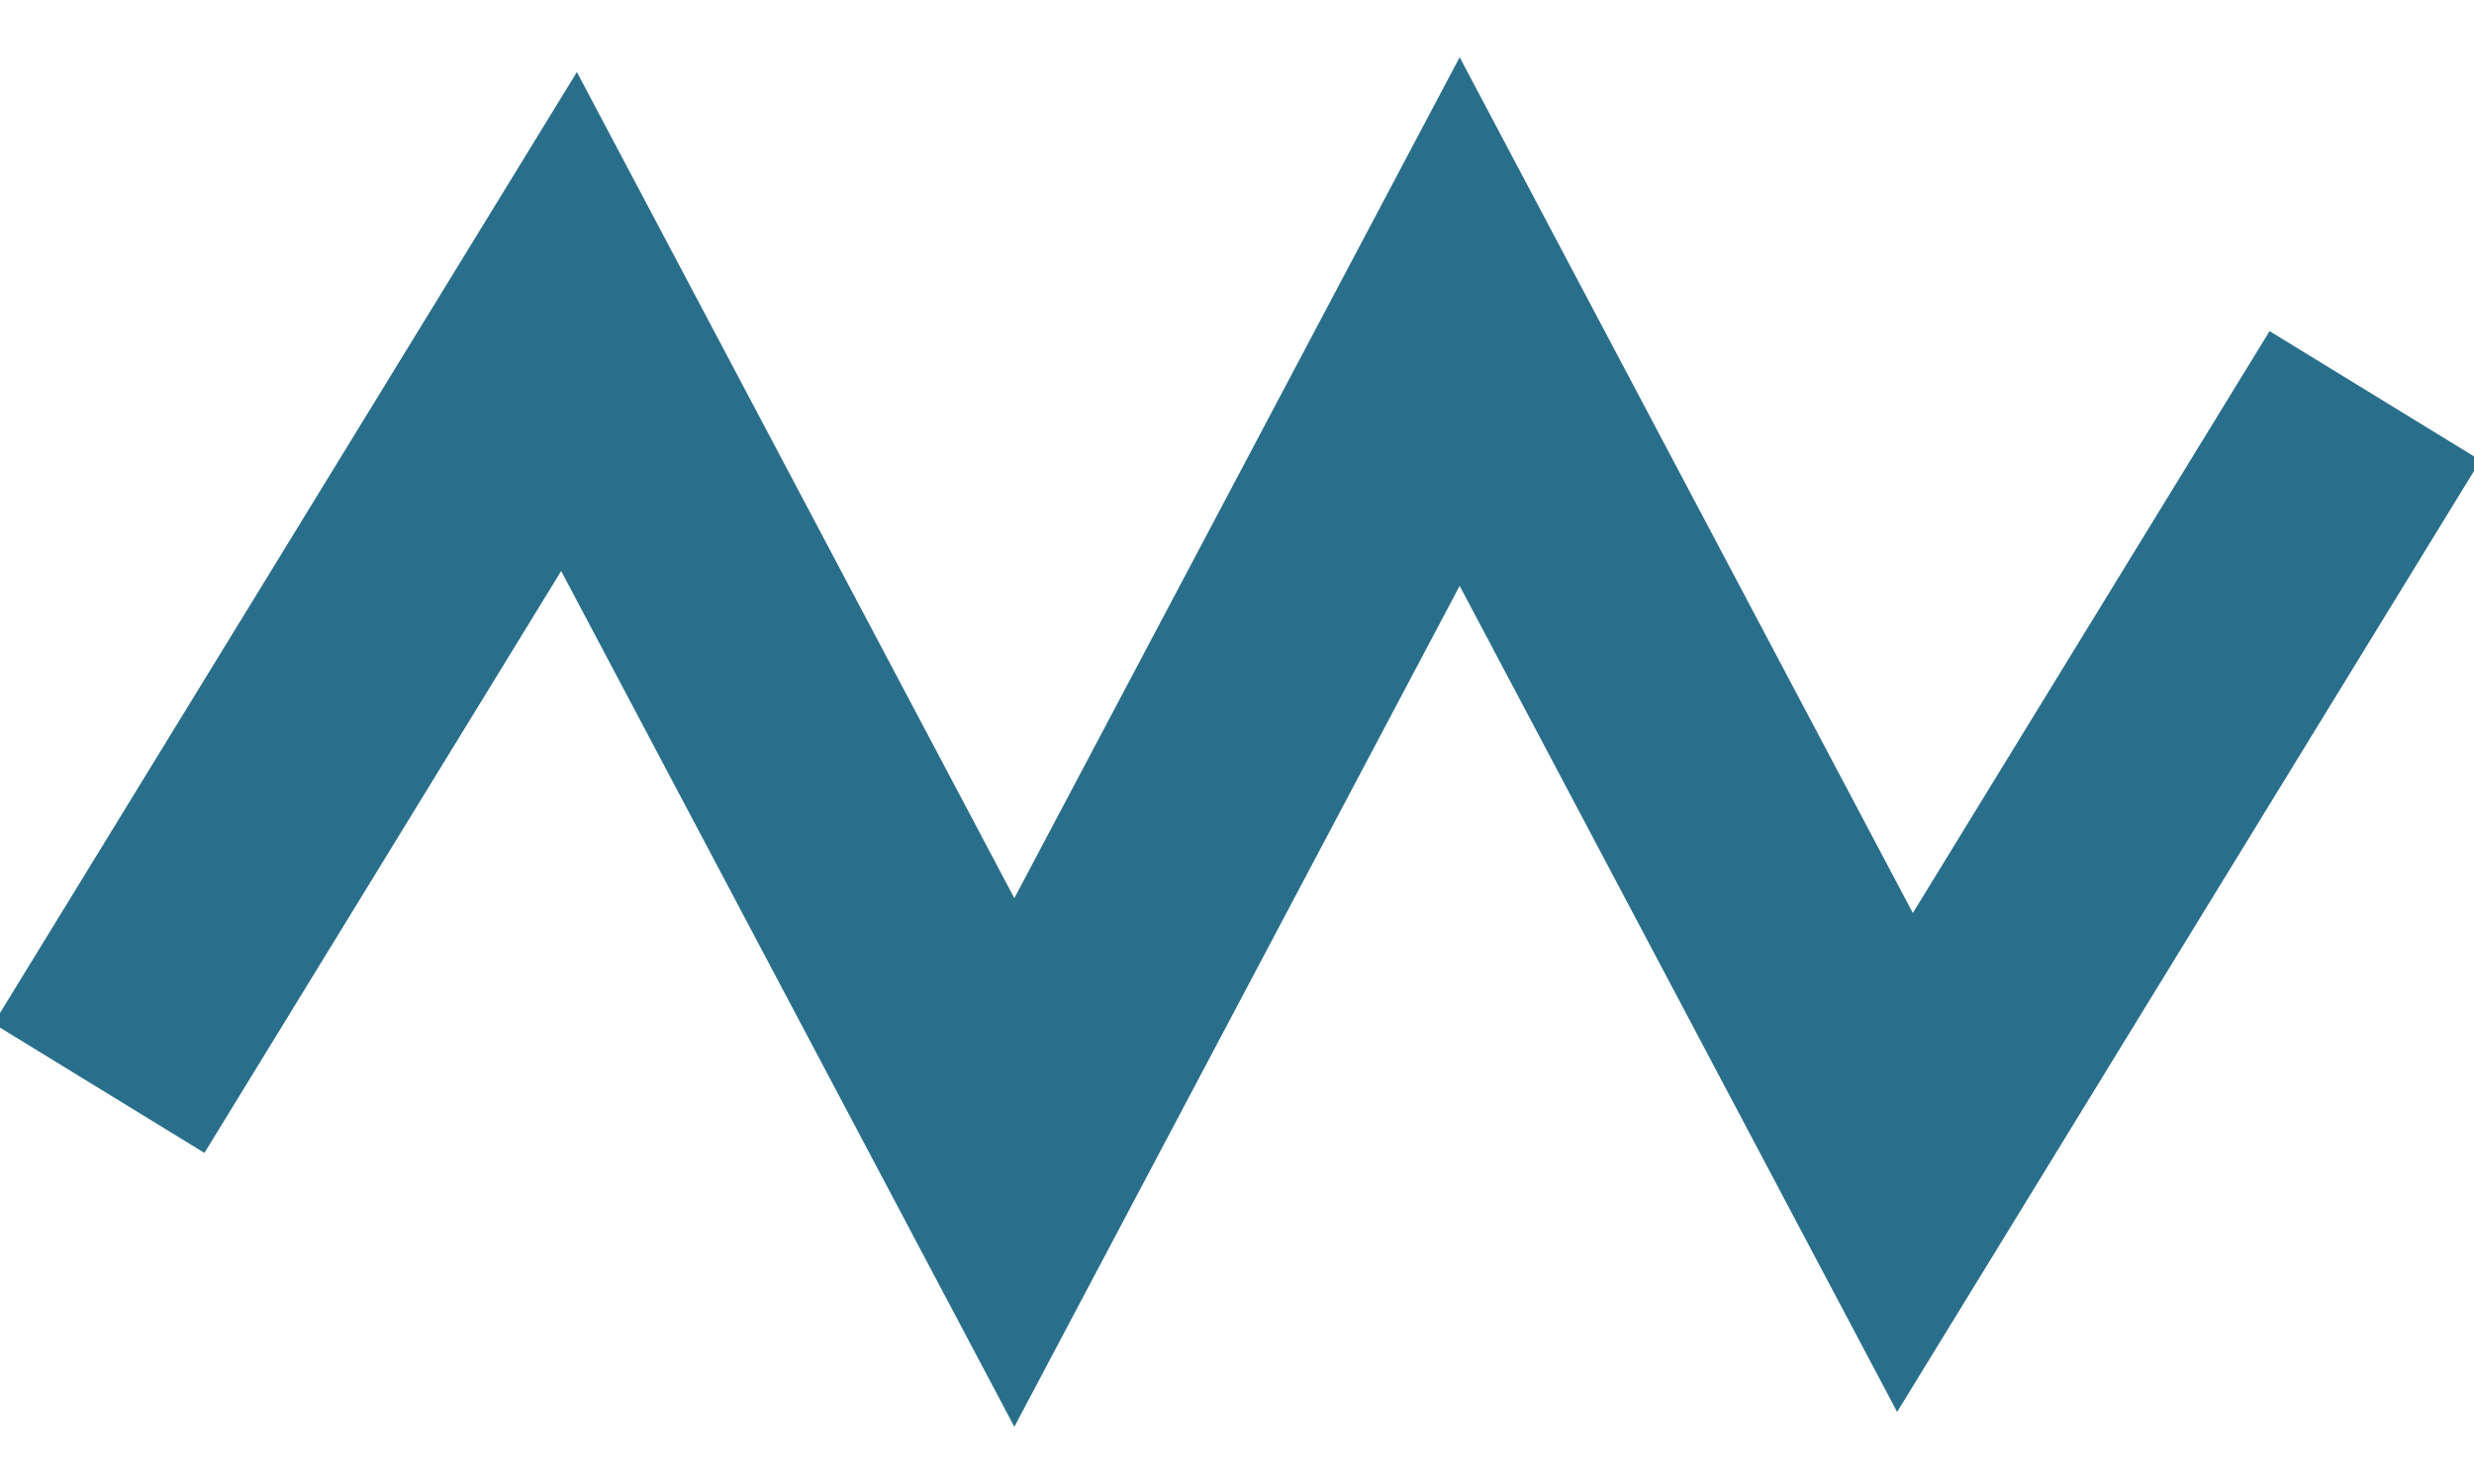
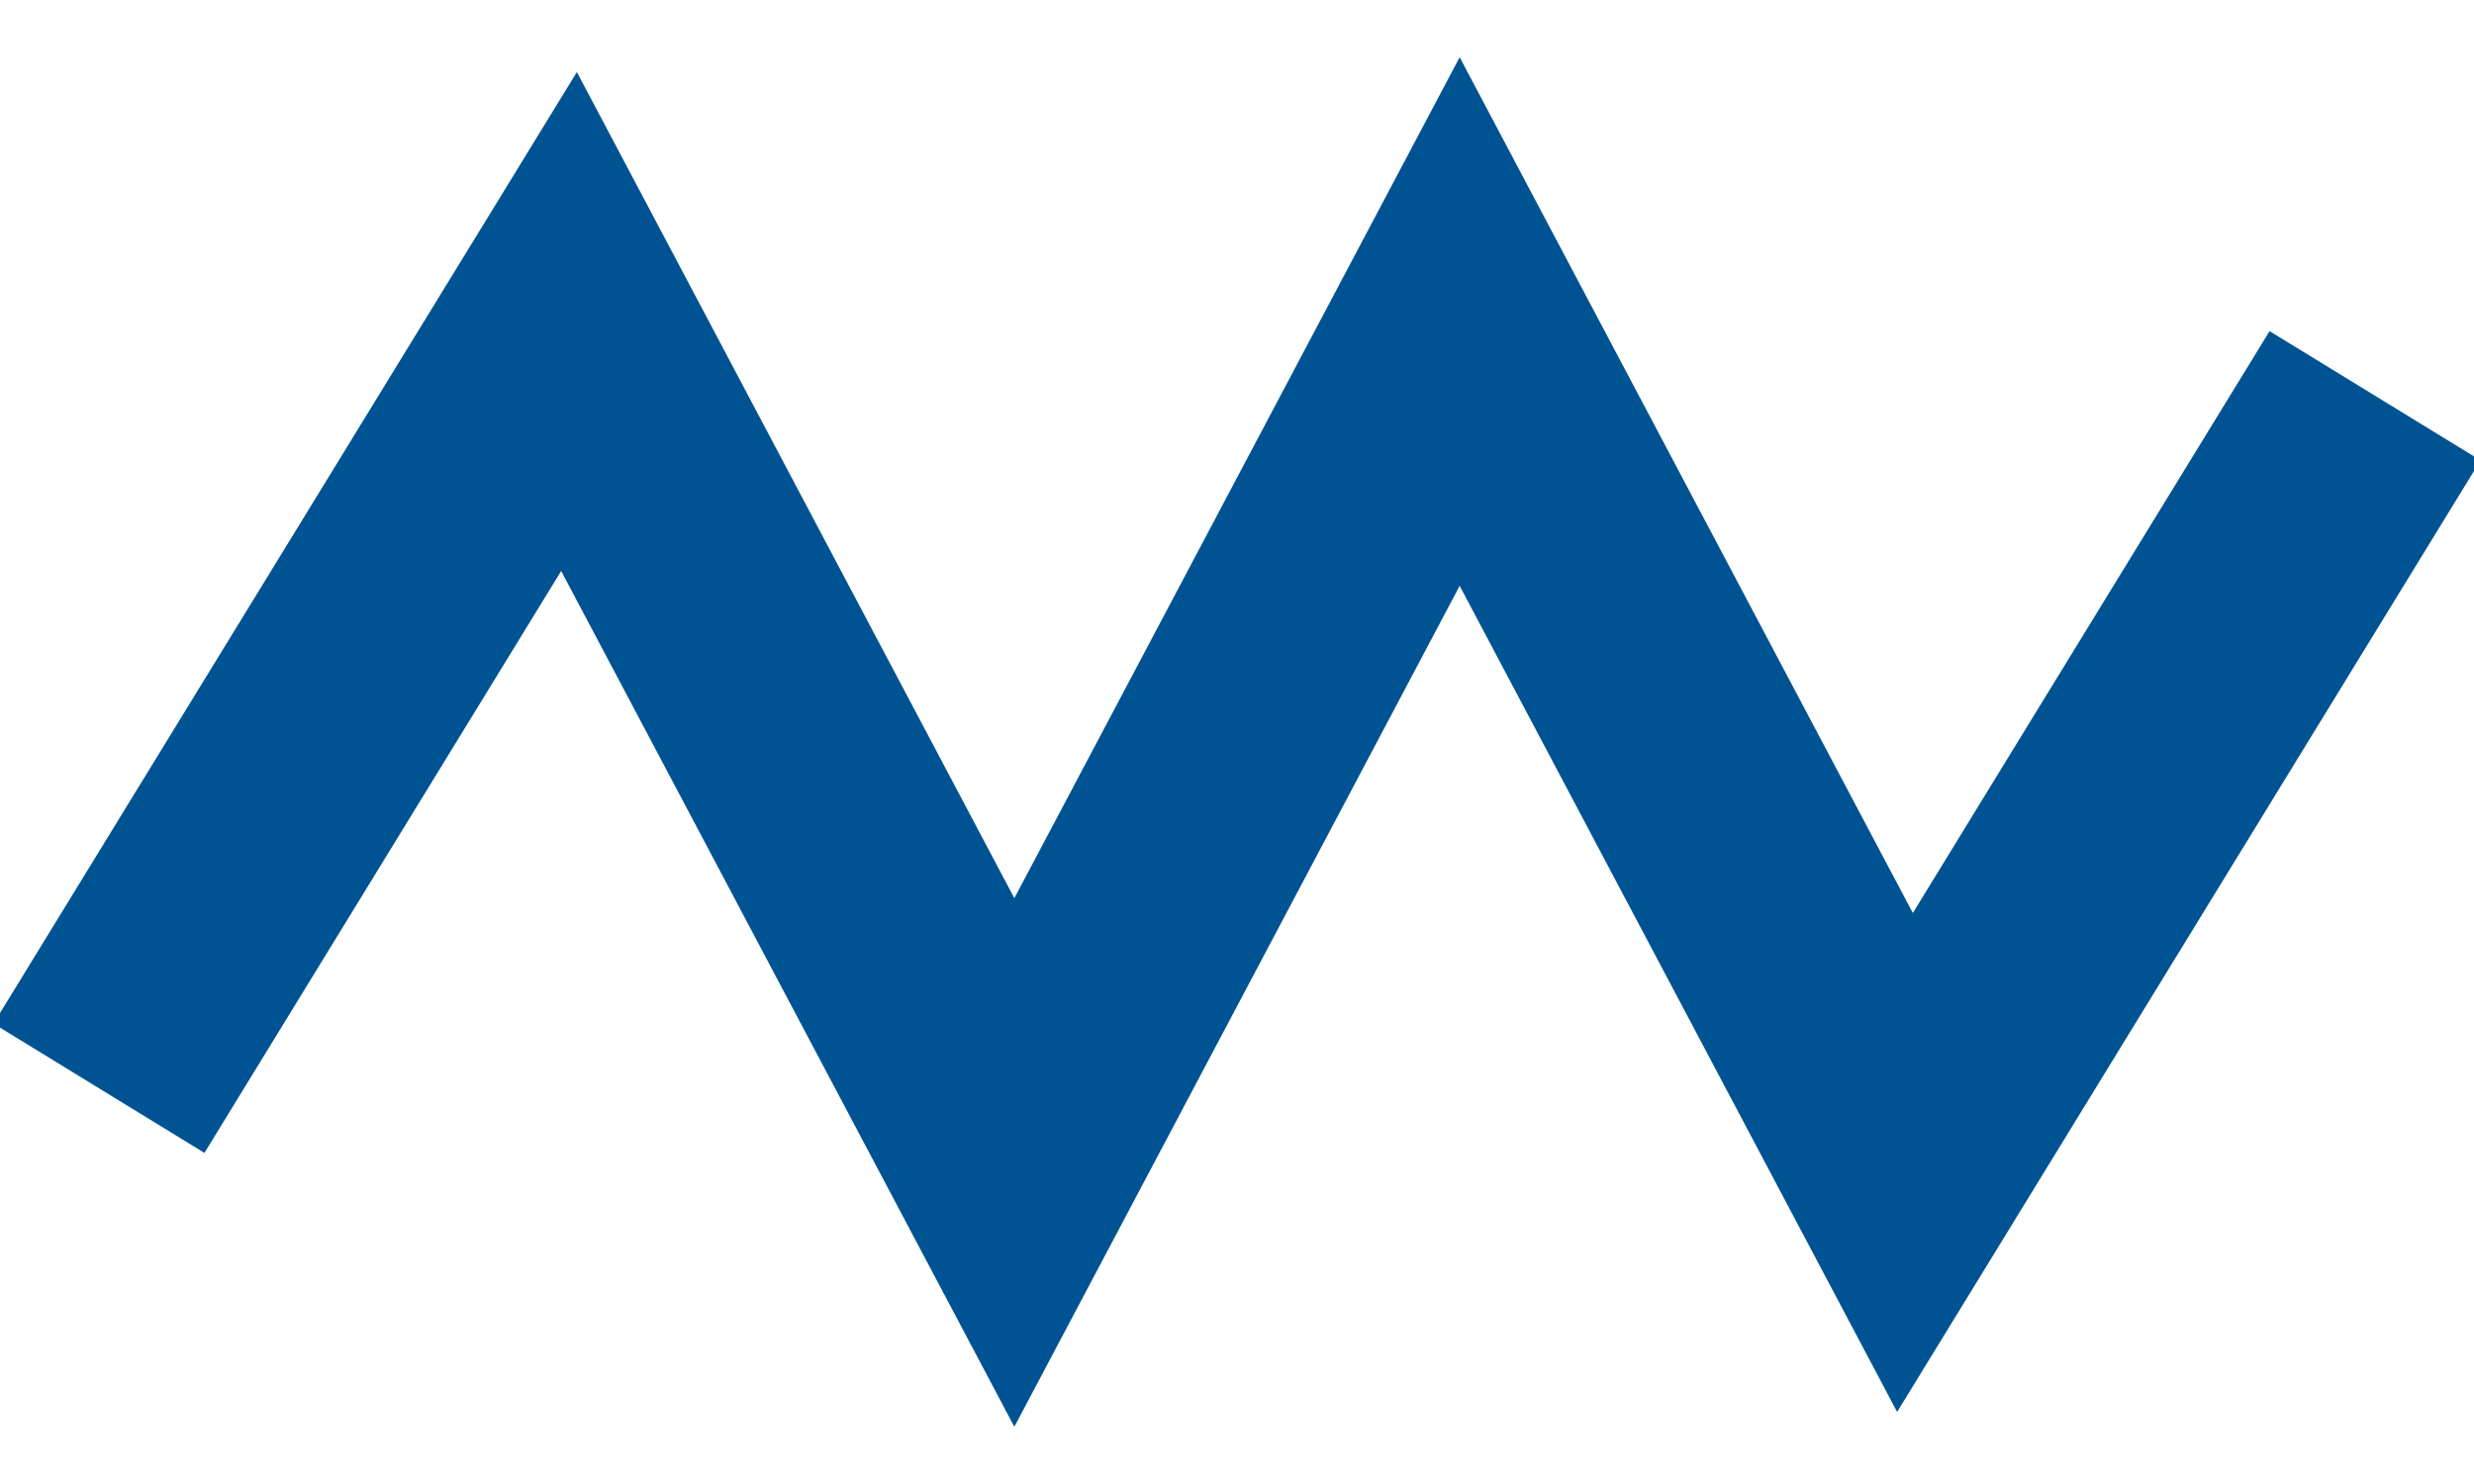
<svg xmlns="http://www.w3.org/2000/svg" viewBox="0 0 100 60">
-   <path d="M4,44 L23,13 L41,47 L59,13 L77,47 L96,16" fill="none" stroke="#296f8b" stroke-width="10" stroke-linejoin="miter" stroke-miterlimit="6" />
+   <path d="M4,44 L23,13 L41,47 L59,13 L77,47 L96,16" fill="none" stroke="#005393" stroke-width="10" stroke-linejoin="miter" stroke-miterlimit="6" />
</svg>
